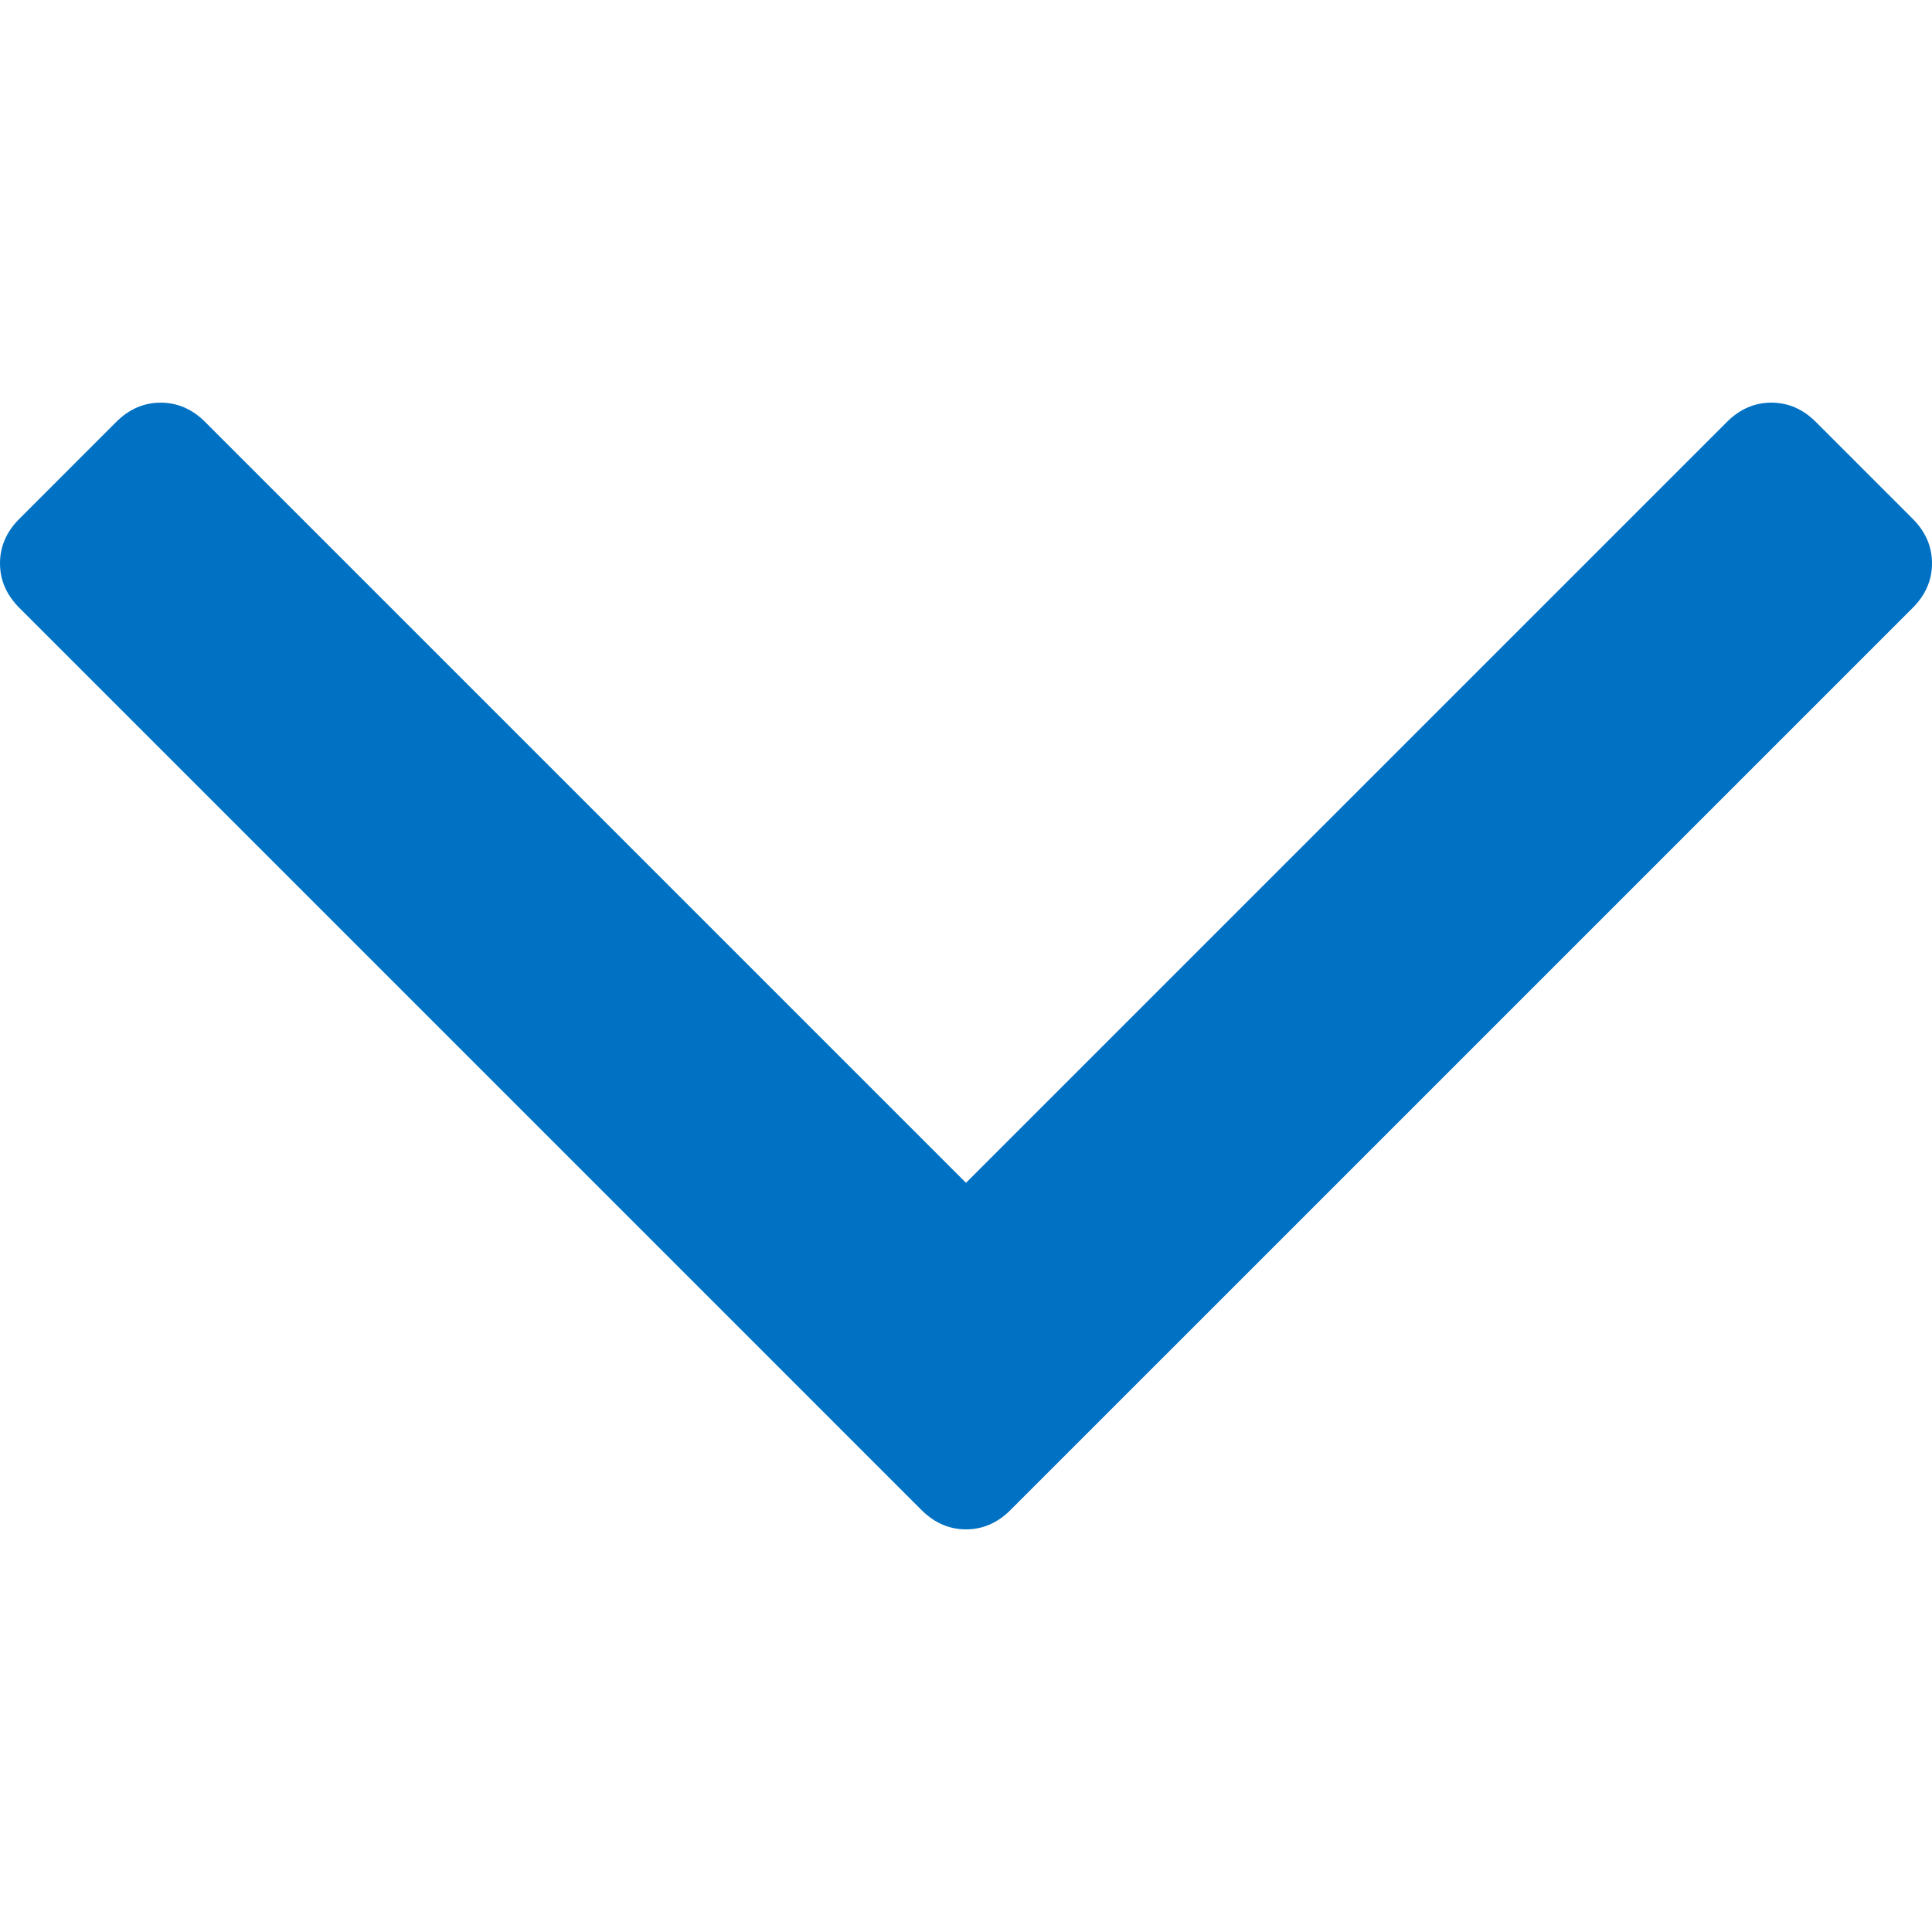
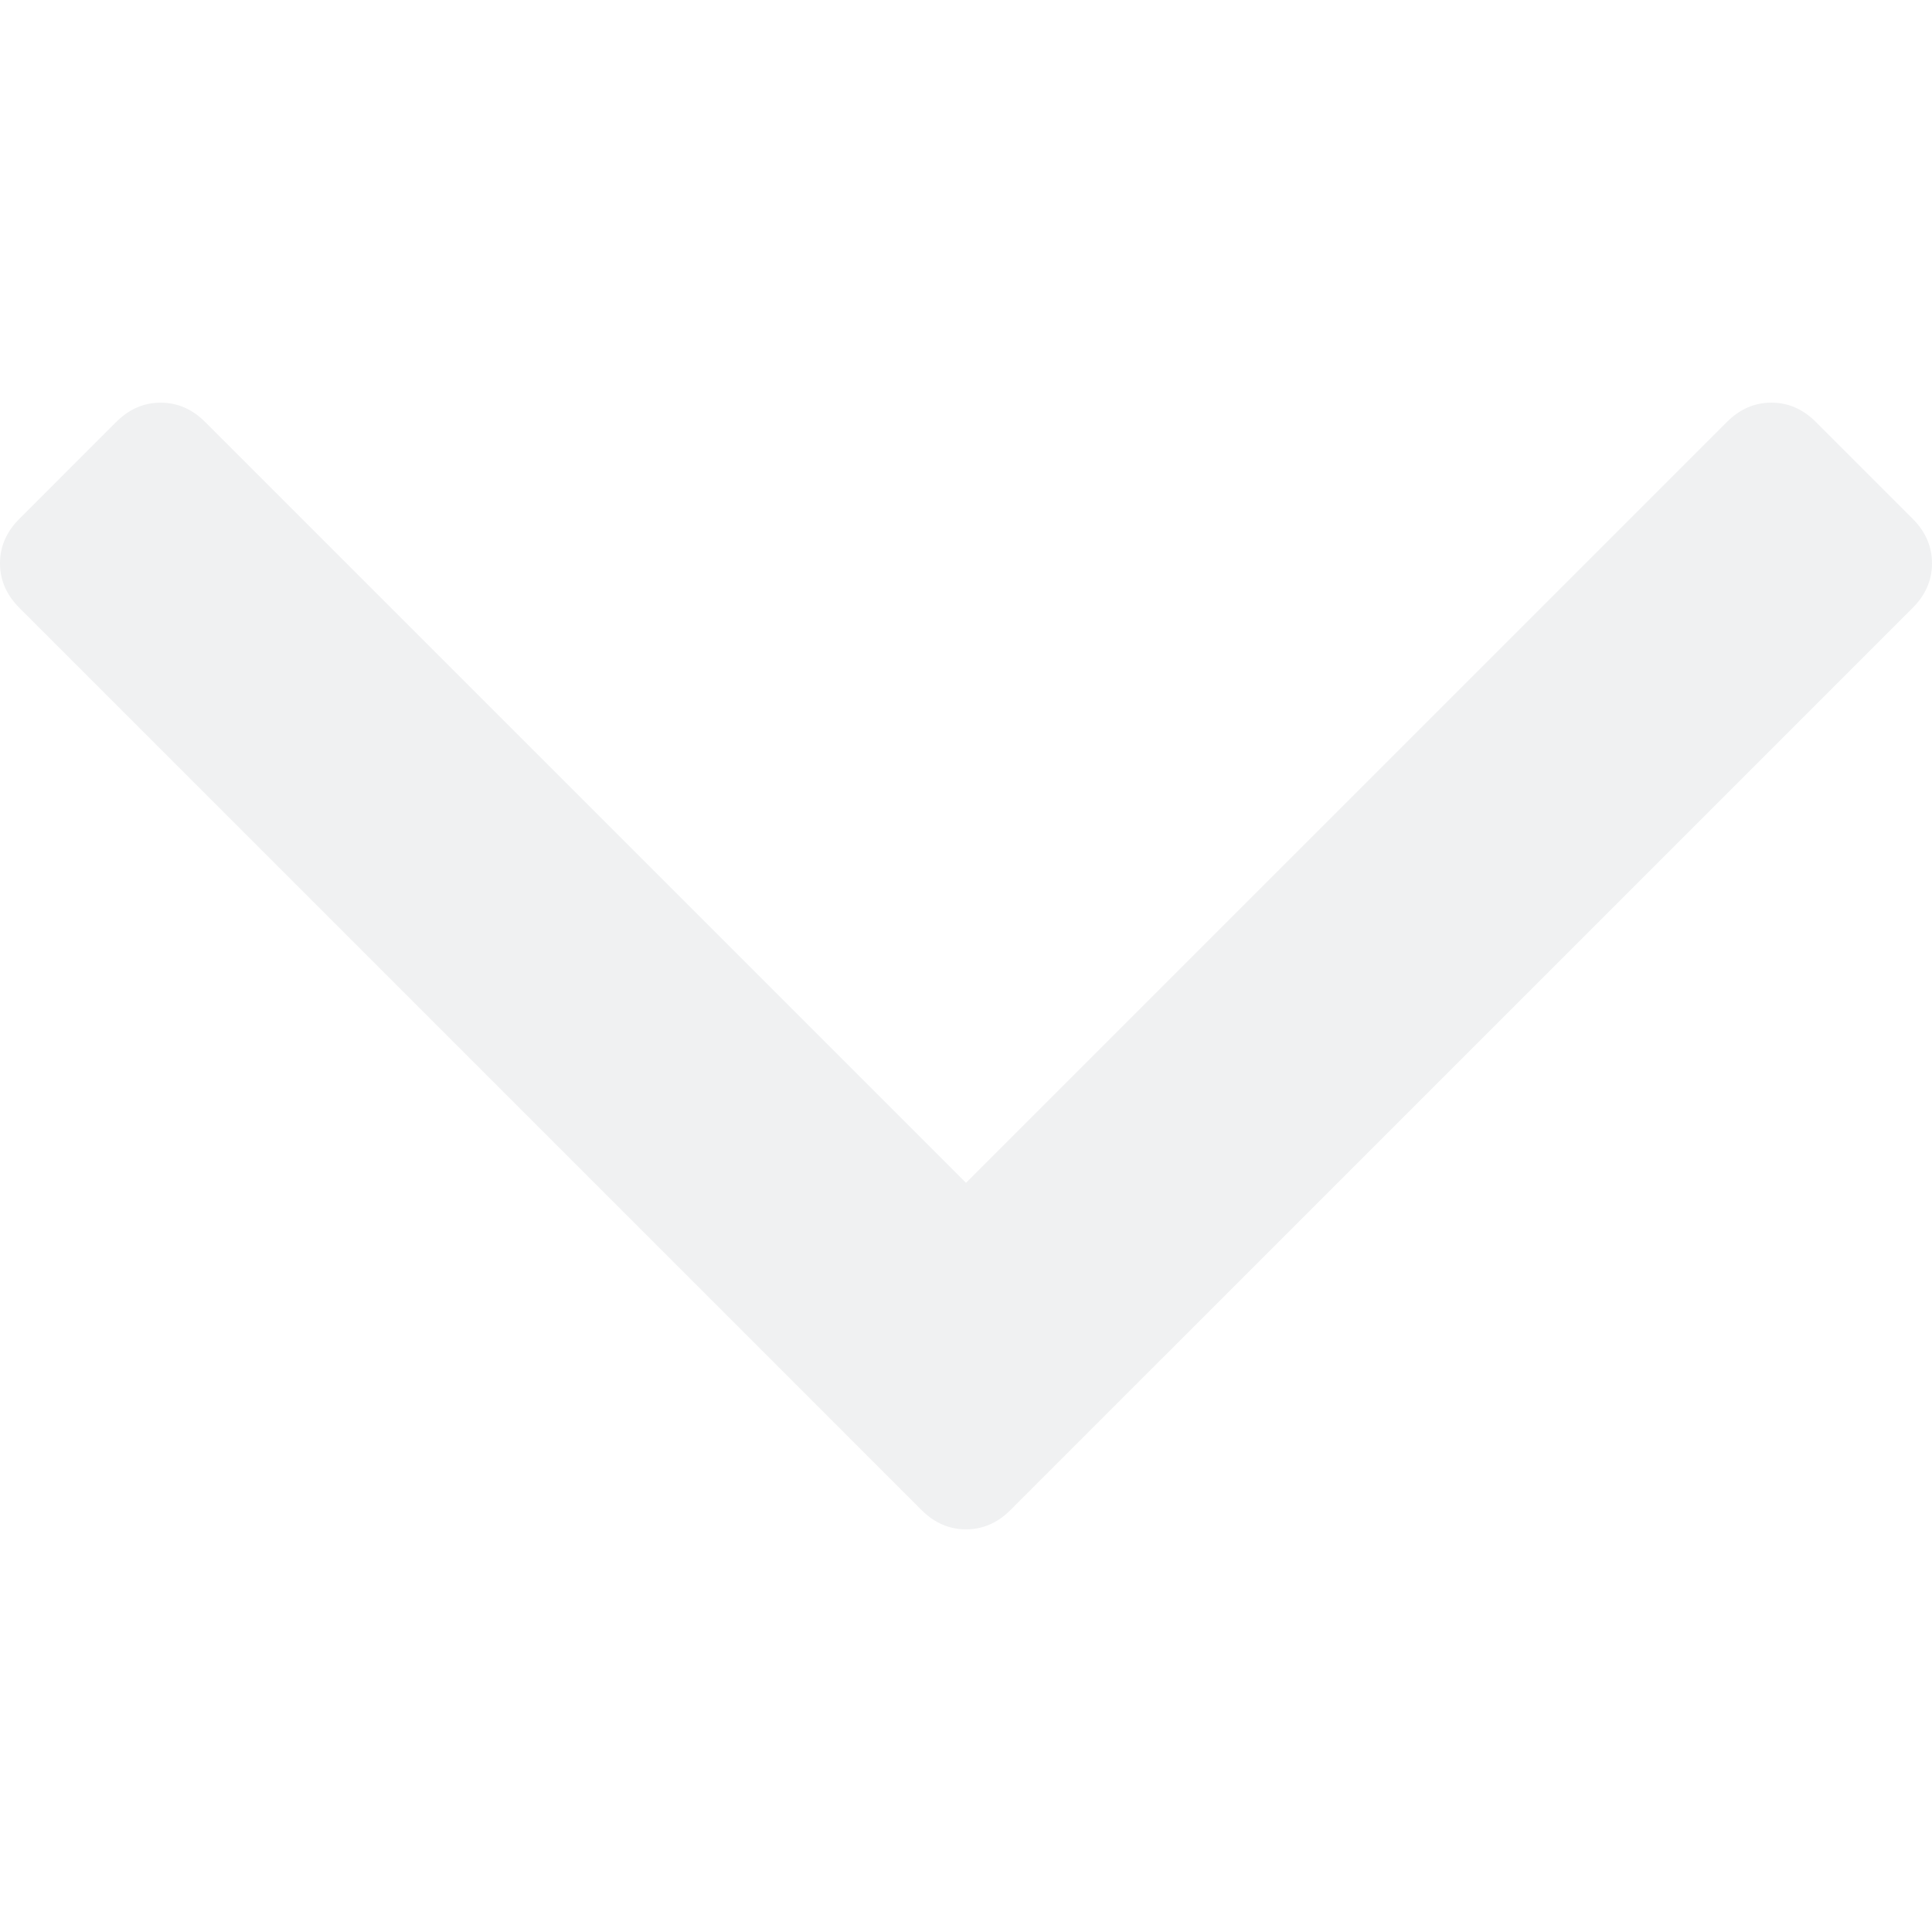
- <svg xmlns="http://www.w3.org/2000/svg" version="1.1" id="Capa_1" x="0px" y="0px" width="284.929px" height="284.929px" viewBox="0 0 284.929 284.929" style="fill:#0071C3; enable-background:new 0 0 284.929 284.929;" xml:space="preserve">
+ <svg xmlns="http://www.w3.org/2000/svg" version="1.1" id="Capa_1" x="0px" y="0px" width="284.929px" height="284.929px" viewBox="0 0 284.929 284.929" style="fill:#f0f1f2; enable-background:new 0 0 284.929 284.929;" xml:space="preserve">
  <g>
    <path d="M282.082,76.511l-14.274-14.273c-1.902-1.906-4.093-2.856-6.57-2.856c-2.471,0-4.661,0.95-6.563,2.856L142.466,174.441   L30.262,62.241c-1.903-1.906-4.093-2.856-6.567-2.856c-2.475,0-4.665,0.95-6.567,2.856L2.856,76.515C0.95,78.417,0,80.607,0,83.082   c0,2.473,0.953,4.663,2.856,6.565l133.043,133.046c1.902,1.903,4.093,2.854,6.567,2.854s4.661-0.951,6.562-2.854L282.082,89.647   c1.902-1.903,2.847-4.093,2.847-6.565C284.929,80.607,283.984,78.417,282.082,76.511z" />
  </g>
  <g>
</g>
  <g>
</g>
  <g>
</g>
  <g>
</g>
  <g>
</g>
  <g>
</g>
  <g>
</g>
  <g>
</g>
  <g>
</g>
  <g>
</g>
  <g>
</g>
  <g>
</g>
  <g>
</g>
  <g>
</g>
  <g>
</g>
</svg>
